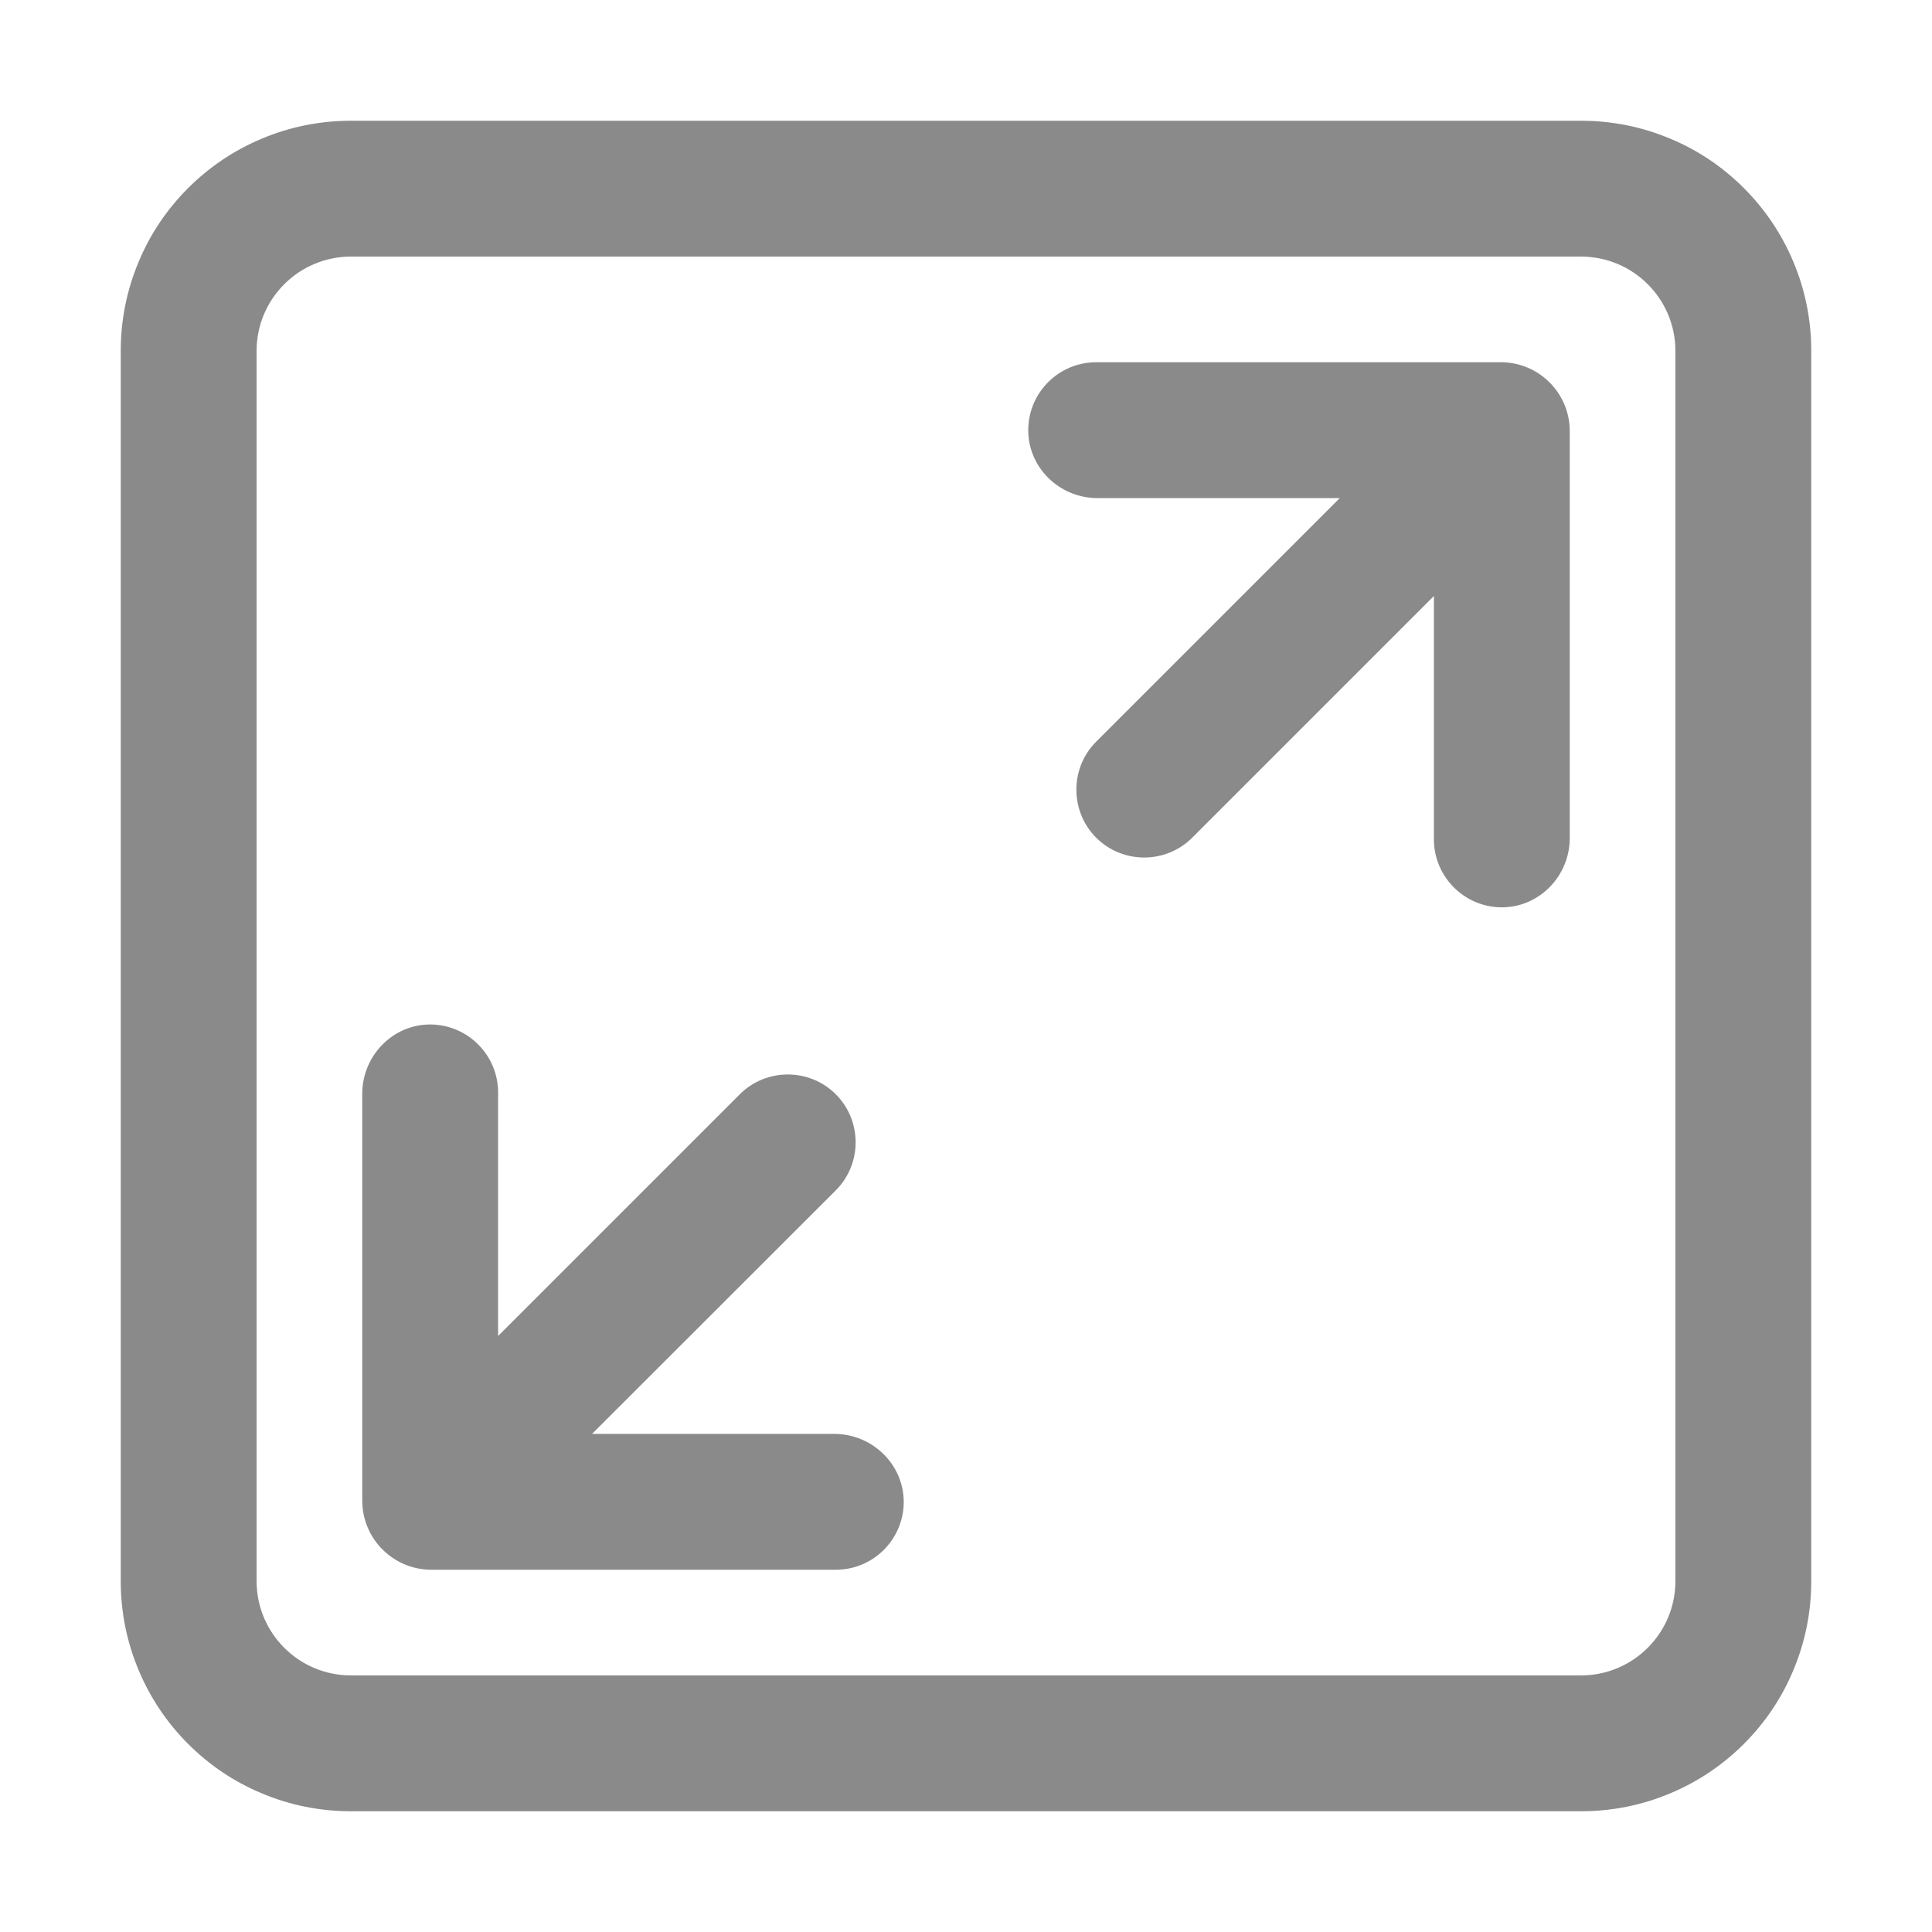
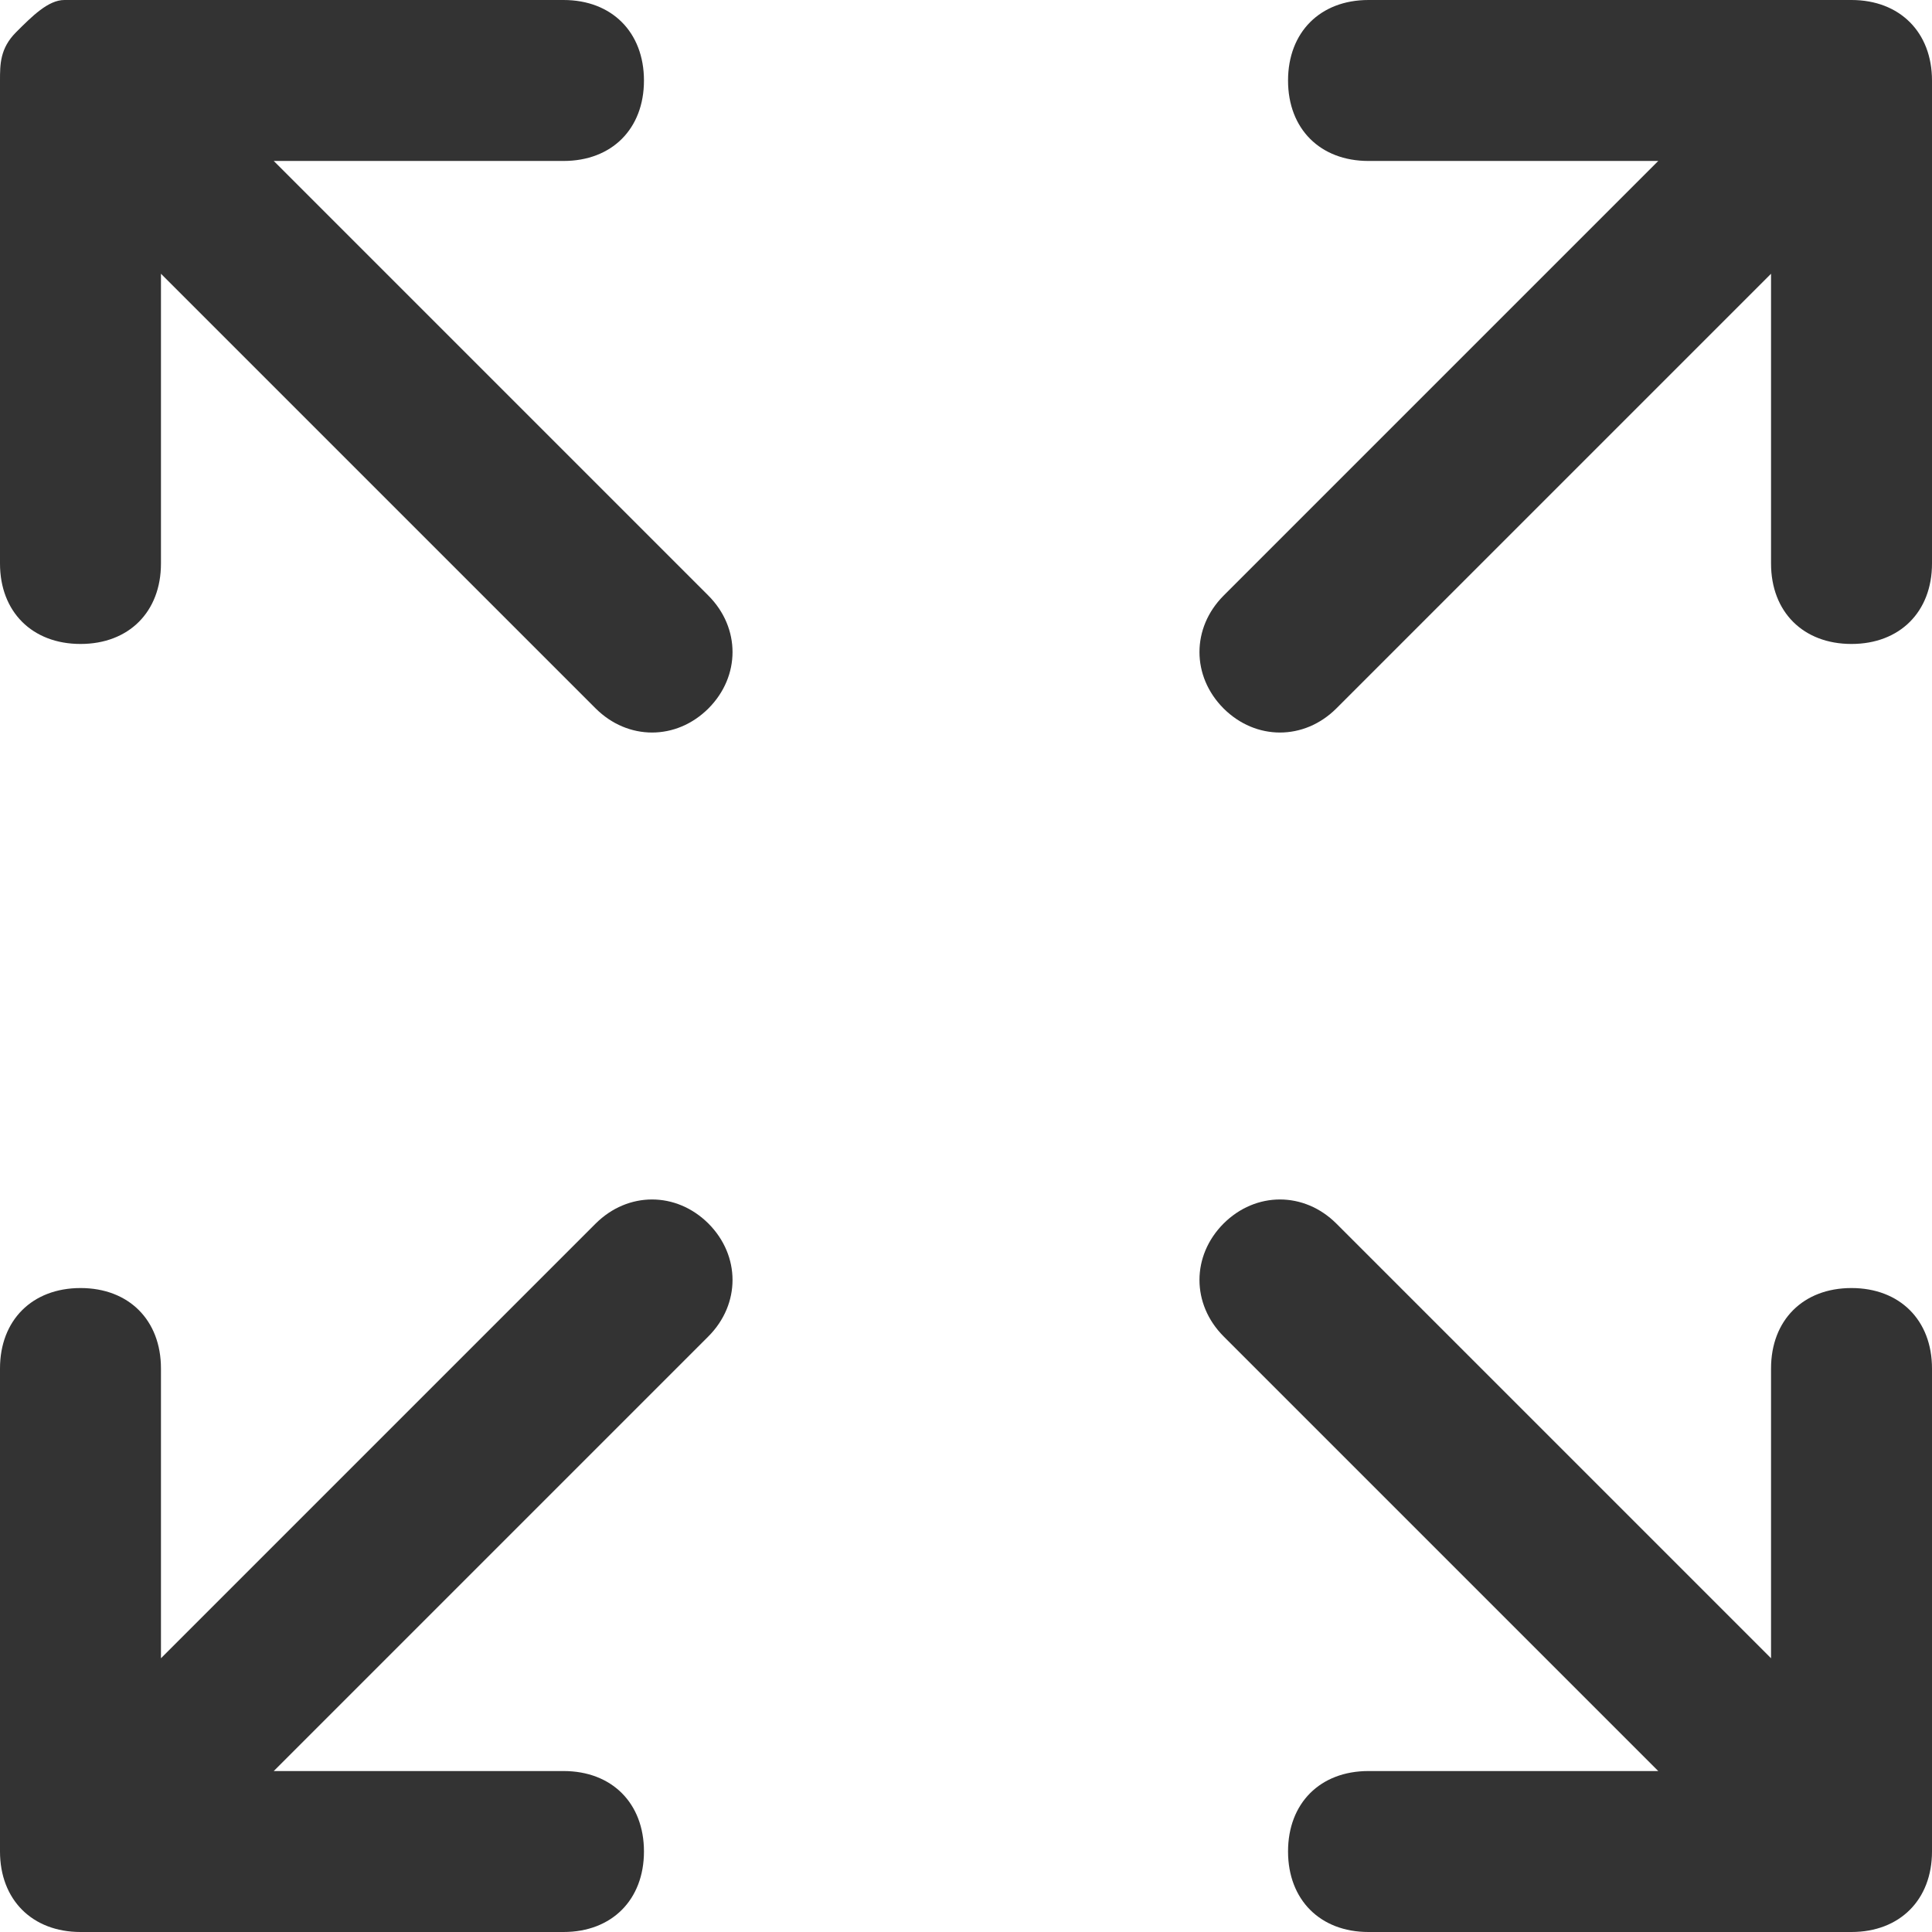
- <svg xmlns="http://www.w3.org/2000/svg" t="1744906230663" class="icon" viewBox="0 0 1024 1024" version="1.1" p-id="34072" width="24" height="24">
-   <path d="M795.5 192H581c-19.6 0-35.6 15.7-36 35.3-0.4 20.3 16.4 36.7 36.7 36.7h128.4L581 393.1c-14 14-14 36.9 0 50.9s36.9 14 50.9 0L760 315.9v129c0 19.6 15.8 35.6 35.3 36 20.2 0.4 36.7-16.4 36.7-36.7V228.5c0-20.1-16.3-36.5-36.5-36.5zM442.2 760H313.8L443 630.9c14-14 14-36.9 0-50.9s-36.9-14-50.9 0L264 708.1V579c0-19.6-15.8-35.6-35.3-36-20.2-0.4-36.7 16.4-36.7 36.7v215.6c0 20.3 16.4 36.7 36.7 36.7H443c19.6 0 35.6-15.7 36-35.3 0.3-20.3-16.5-36.7-36.8-36.7z" fill="#8A8A8A" p-id="34073" />
-   <path d="M838 136c27.6 0 50 22.4 50 50v652c0 27.6-22.4 50-50 50H186c-27.6 0-50-22.4-50-50V186c0-27.6 22.4-50 50-50h652m0-72H186c-16.4 0-32.4 3.2-47.5 9.6-14.5 6.1-27.6 14.9-38.8 26.1-11.2 11.2-20 24.2-26.1 38.8-6.4 15.1-9.6 31.1-9.6 47.5v652c0 16.4 3.2 32.4 9.6 47.5 6.1 14.5 14.9 27.6 26.1 38.8 11.2 11.2 24.2 20 38.8 26.1 15.1 6.4 31.1 9.6 47.5 9.6h652c16.4 0 32.4-3.2 47.5-9.6 14.5-6.1 27.6-14.9 38.8-26.1 11.2-11.2 20-24.2 26.1-38.8 6.4-15.1 9.6-31.1 9.6-47.5V186c0-16.4-3.2-32.4-9.6-47.5-6.1-14.5-14.9-27.6-26.1-38.8-11.2-11.2-24.2-20-38.8-26.1-15.1-6.4-31.1-9.6-47.5-9.6z" fill="#8A8A8A" p-id="34074" />
+ <svg xmlns="http://www.w3.org/2000/svg" width="16px" height="16px" viewBox="0 0 16 16" version="1.1">
+   <g id="页面-1" stroke="none" stroke-width="1" fill="none" fill-rule="evenodd">
+     <g id="ABI改版对话页备份-16" transform="translate(-1482, -505)" fill="#333333" fill-rule="nonzero">
+       <g id="全屏-(3)" transform="translate(1482, 505)">
+         <path d="M2.267,1.333 L4.667,1.333 C5.067,1.333 5.333,1.067 5.333,0.667 C5.333,0.267 5.067,0 4.667,0 L0.533,0 C0.4,0 0.267,0.133 0.133,0.267 C0,0.4 0,0.533 0,0.667 L0,4.667 C0,5.067 0.267,5.333 0.667,5.333 C1.067,5.333 1.333,5.067 1.333,4.667 L1.333,2.267 L4.933,5.867 C5.2,6.133 5.6,6.133 5.867,5.867 C6.133,5.6 6.133,5.2 5.867,4.933 L2.267,1.333 Z M4.933,10.133 L2.533,12.533 L1.333,13.733 L1.333,11.333 C1.333,10.933 1.067,10.667 0.667,10.667 C0.267,10.667 0,10.933 0,11.333 L0,15.333 C0,15.733 0.267,16 0.667,16 L4.667,16 C5.067,16 5.333,15.733 5.333,15.333 C5.333,14.933 5.067,14.667 4.667,14.667 L2.267,14.667 L3.467,13.467 L5.867,11.067 C6.133,10.8 6.133,10.4 5.867,10.133 C5.6,9.867 5.2,9.867 4.933,10.133 L4.933,10.133 Z M15.333,10.667 C14.933,10.667 14.667,10.933 14.667,11.333 L14.667,13.733 L13.467,12.533 L11.067,10.133 C10.8,9.867 10.4,9.867 10.133,10.133 C9.867,10.4 9.867,10.8 10.133,11.067 L12.533,13.467 L13.733,14.667 L11.333,14.667 C10.933,14.667 10.667,14.933 10.667,15.333 C10.667,15.733 10.933,16 11.333,16 L15.333,16 C15.733,16 16,15.733 16,15.333 L16,11.333 C16,10.933 15.733,10.667 15.333,10.667 Z M15.333,1.77635684e-15 L11.333,1.77635684e-15 C10.933,1.77635684e-15 10.667,0.267 10.667,0.667 C10.667,1.067 10.933,1.333 11.333,1.333 L13.733,1.333 L12.533,2.533 L10.133,4.933 C9.867,5.2 9.867,5.6 10.133,5.867 C10.4,6.133 10.8,6.133 11.067,5.867 L13.467,3.467 L14.667,2.267 L14.667,4.667 C14.667,5.067 14.933,5.333 15.333,5.333 C15.733,5.333 16,5.067 16,4.667 L16,0.667 C16,0.267 15.733,1.77635684e-15 15.333,1.77635684e-15 L15.333,1.77635684e-15 Z" id="形状" />
+       </g>
+     </g>
+   </g>
</svg>
